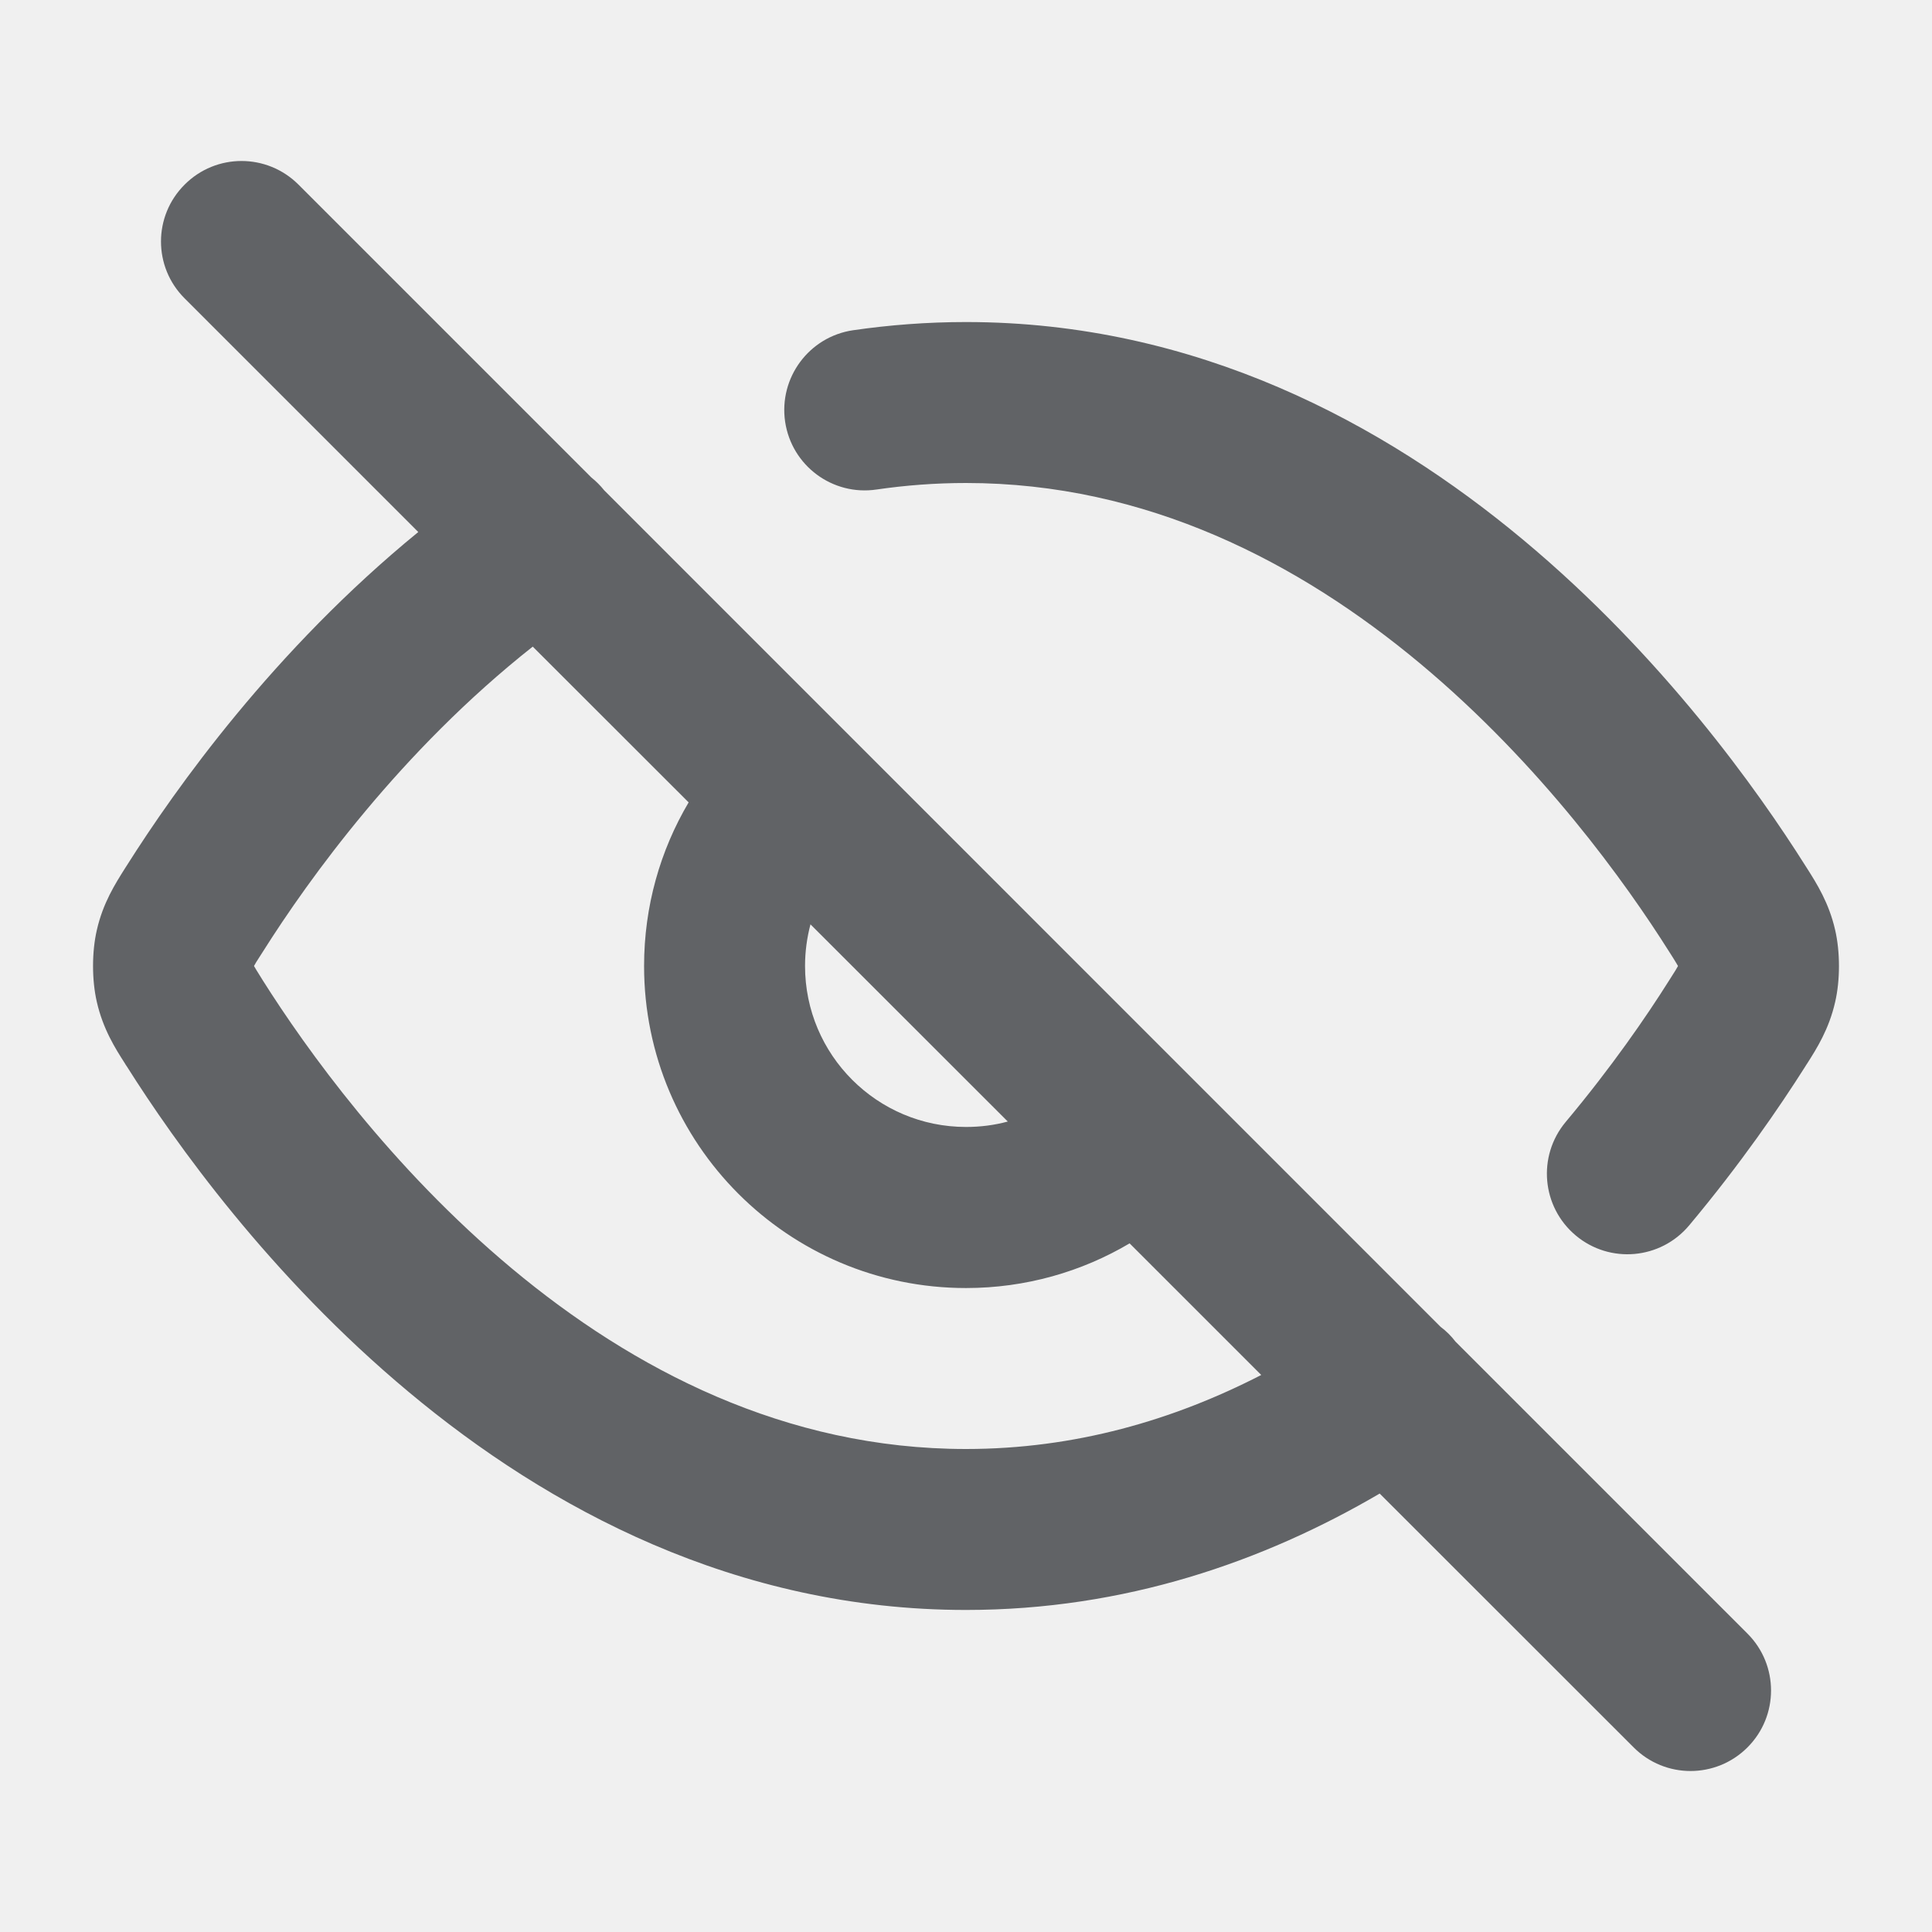
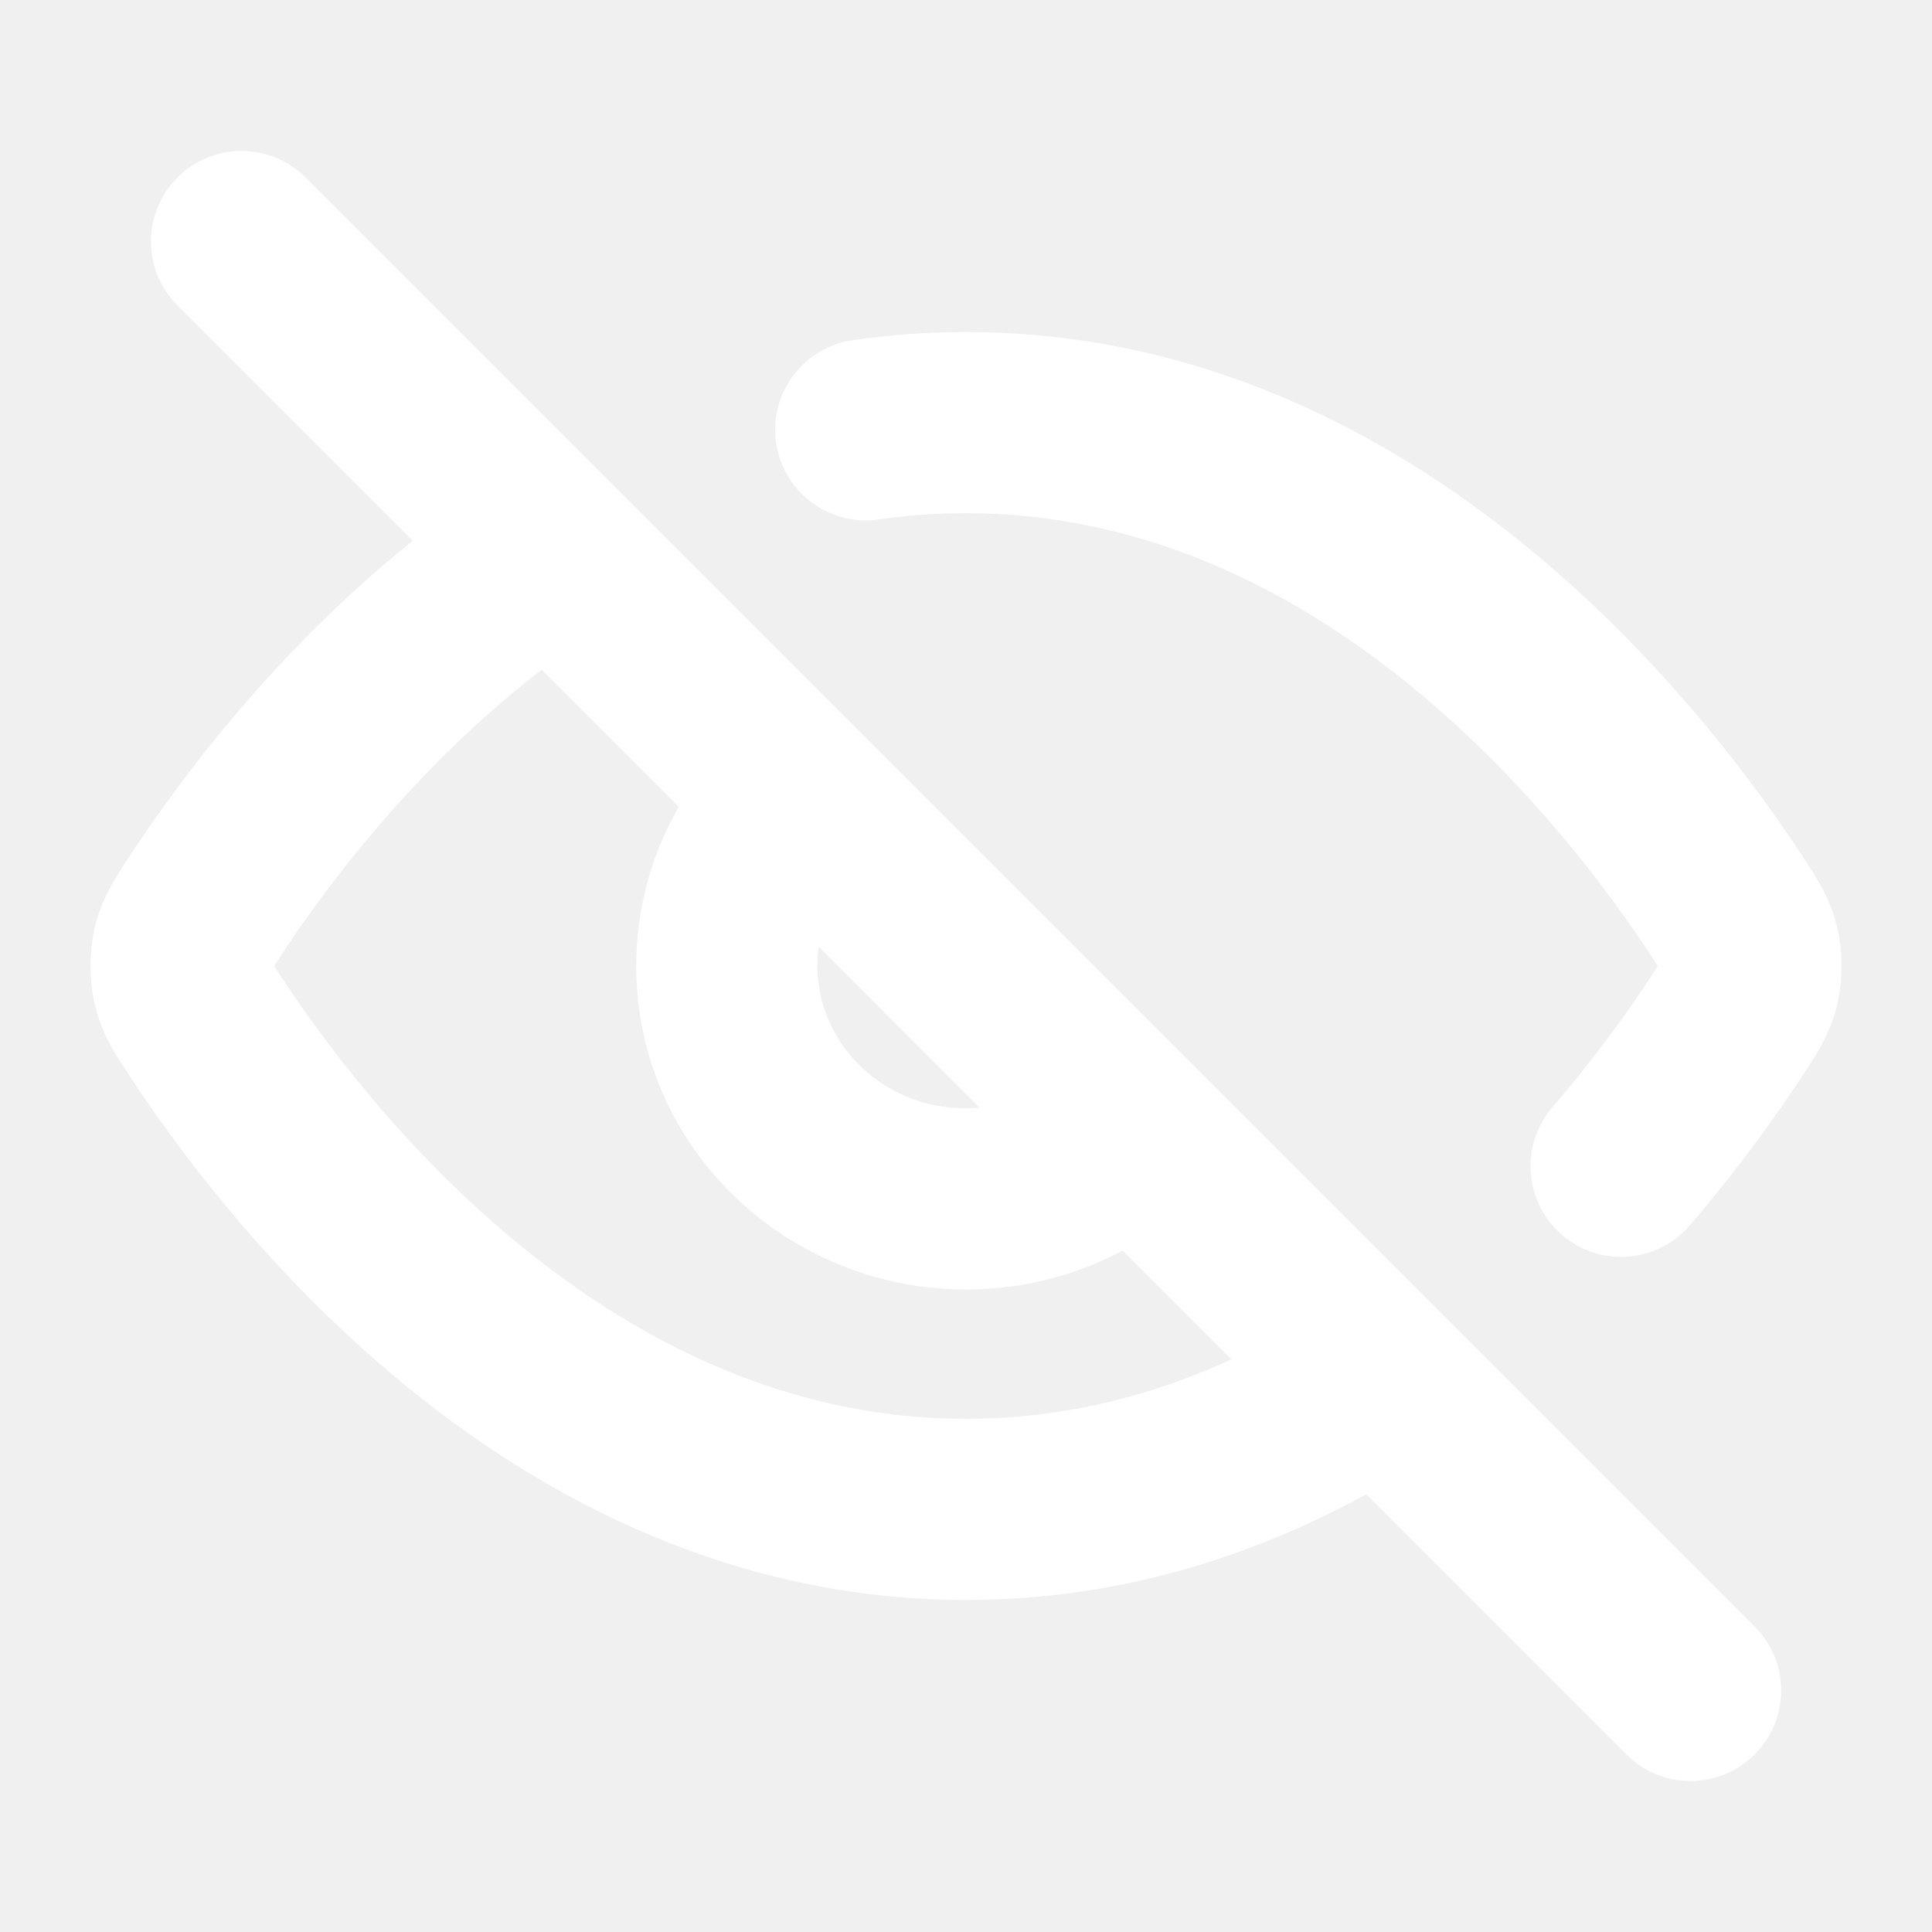
<svg xmlns="http://www.w3.org/2000/svg" width="16" height="16" viewBox="0 0 16 16" fill="none">
-   <path fill-rule="evenodd" clip-rule="evenodd" d="M1.529 1.529C1.789 1.268 2.211 1.268 2.472 1.529L4.897 3.954C4.936 3.985 4.972 4.021 5.004 4.061L11.931 10.989C11.977 11.023 12.018 11.064 12.054 11.111L14.472 13.529C14.732 13.789 14.732 14.211 14.472 14.471C14.211 14.732 13.789 14.732 13.529 14.471L11.426 12.369C10.463 12.933 9.315 13.333 8 13.333C6.092 13.333 4.537 12.49 3.385 11.528C2.234 10.568 1.445 9.457 1.05 8.831C1.044 8.823 1.039 8.815 1.034 8.806C0.955 8.683 0.853 8.522 0.802 8.298C0.76 8.117 0.76 7.883 0.802 7.702C0.853 7.477 0.956 7.317 1.034 7.193C1.04 7.184 1.045 7.176 1.05 7.168C1.452 6.532 2.267 5.384 3.464 4.406L1.529 2.471C1.268 2.211 1.268 1.789 1.529 1.529ZM4.412 5.355C3.319 6.218 2.556 7.281 2.178 7.88C2.154 7.917 2.137 7.943 2.123 7.966C2.114 7.981 2.108 7.992 2.104 7.999L2.104 8L2.104 8.001C2.108 8.008 2.114 8.018 2.123 8.033C2.137 8.056 2.153 8.082 2.177 8.12C2.532 8.682 3.235 9.667 4.239 10.505C5.242 11.342 6.505 12 8 12C8.902 12 9.718 11.761 10.445 11.387L9.355 10.297C8.958 10.532 8.494 10.667 8 10.667C6.527 10.667 5.334 9.473 5.334 8C5.334 7.506 5.468 7.042 5.703 6.645L4.412 5.355ZM6.712 7.655C6.683 7.765 6.667 7.88 6.667 8C6.667 8.736 7.264 9.333 8 9.333C8.12 9.333 8.236 9.318 8.346 9.288L6.712 7.655ZM8 4C7.746 4 7.499 4.019 7.259 4.054C6.895 4.108 6.556 3.857 6.502 3.492C6.449 3.128 6.7 2.789 7.064 2.735C7.367 2.691 7.679 2.667 8 2.667C9.908 2.667 11.463 3.51 12.616 4.472C13.767 5.432 14.556 6.543 14.951 7.169C14.956 7.177 14.961 7.185 14.967 7.194C15.045 7.317 15.147 7.478 15.198 7.702C15.24 7.884 15.24 8.117 15.198 8.298C15.147 8.523 15.045 8.684 14.966 8.808C14.96 8.816 14.955 8.825 14.95 8.833C14.737 9.169 14.415 9.639 13.989 10.148C13.752 10.431 13.332 10.468 13.05 10.232C12.767 9.995 12.73 9.575 12.966 9.292C13.347 8.837 13.635 8.418 13.822 8.121C13.846 8.083 13.863 8.057 13.877 8.034C13.886 8.019 13.892 8.008 13.896 8.001L13.896 8L13.896 7.999C13.892 7.992 13.886 7.982 13.877 7.967C13.863 7.944 13.847 7.918 13.823 7.881C13.468 7.318 12.765 6.333 11.761 5.495C10.759 4.659 9.496 4 8 4Z" fill="#616366" />
+   <path fill-rule="evenodd" clip-rule="evenodd" d="M2.531 1.47C2.238 1.177 1.763 1.177 1.47 1.47C1.177 1.763 1.177 2.237 1.47 2.53L3.418 4.478C2.243 5.422 1.442 6.521 1.046 7.132L1.029 7.158C0.952 7.276 0.84 7.447 0.784 7.684C0.739 7.878 0.739 8.122 0.784 8.315C0.84 8.553 0.951 8.723 1.028 8.841L1.045 8.867C1.44 9.476 2.228 10.556 3.379 11.491C4.531 12.428 6.089 13.25 8 13.25C9.264 13.25 10.374 12.89 11.315 12.375L13.47 14.53C13.763 14.823 14.238 14.823 14.531 14.53C14.824 14.237 14.824 13.763 14.531 13.47L2.531 1.47ZM10.198 11.258L9.297 10.357C8.91 10.563 8.468 10.679 8 10.679C6.511 10.679 5.269 9.498 5.269 8C5.269 7.52 5.398 7.07 5.622 6.682L4.486 5.546C3.42 6.367 2.674 7.378 2.304 7.949L2.271 8L2.303 8.05C2.652 8.587 3.341 9.527 4.325 10.327C5.306 11.124 6.54 11.75 8 11.75C8.803 11.75 9.537 11.561 10.198 11.258ZM6.78 7.84C6.773 7.893 6.769 7.946 6.769 8C6.769 8.632 7.301 9.179 8 9.179C8.038 9.179 8.076 9.177 8.113 9.174L6.78 7.84Z" fill="#FFFFFF" />
+   <path d="M7.277 4.302C7.51 4.268 7.751 4.25 8 4.25C9.46 4.25 10.694 4.876 11.675 5.673C12.659 6.473 13.348 7.413 13.697 7.95L13.729 8L13.696 8.052C13.512 8.335 13.23 8.735 12.856 9.17C12.586 9.484 12.622 9.957 12.936 10.227C13.25 10.498 13.723 10.462 13.994 10.148C14.42 9.652 14.742 9.195 14.954 8.868L14.971 8.842C15.048 8.724 15.16 8.553 15.216 8.316C15.261 8.122 15.261 7.878 15.216 7.685C15.16 7.447 15.049 7.277 14.972 7.159L14.955 7.133C14.56 6.524 13.772 5.444 12.621 4.509C11.469 3.572 9.911 2.75 8 2.75C7.678 2.75 7.366 2.773 7.063 2.817C6.653 2.876 6.368 3.256 6.427 3.666C6.486 4.076 6.867 4.361 7.277 4.302Z" fill="#FFFFFF" />
</svg>
